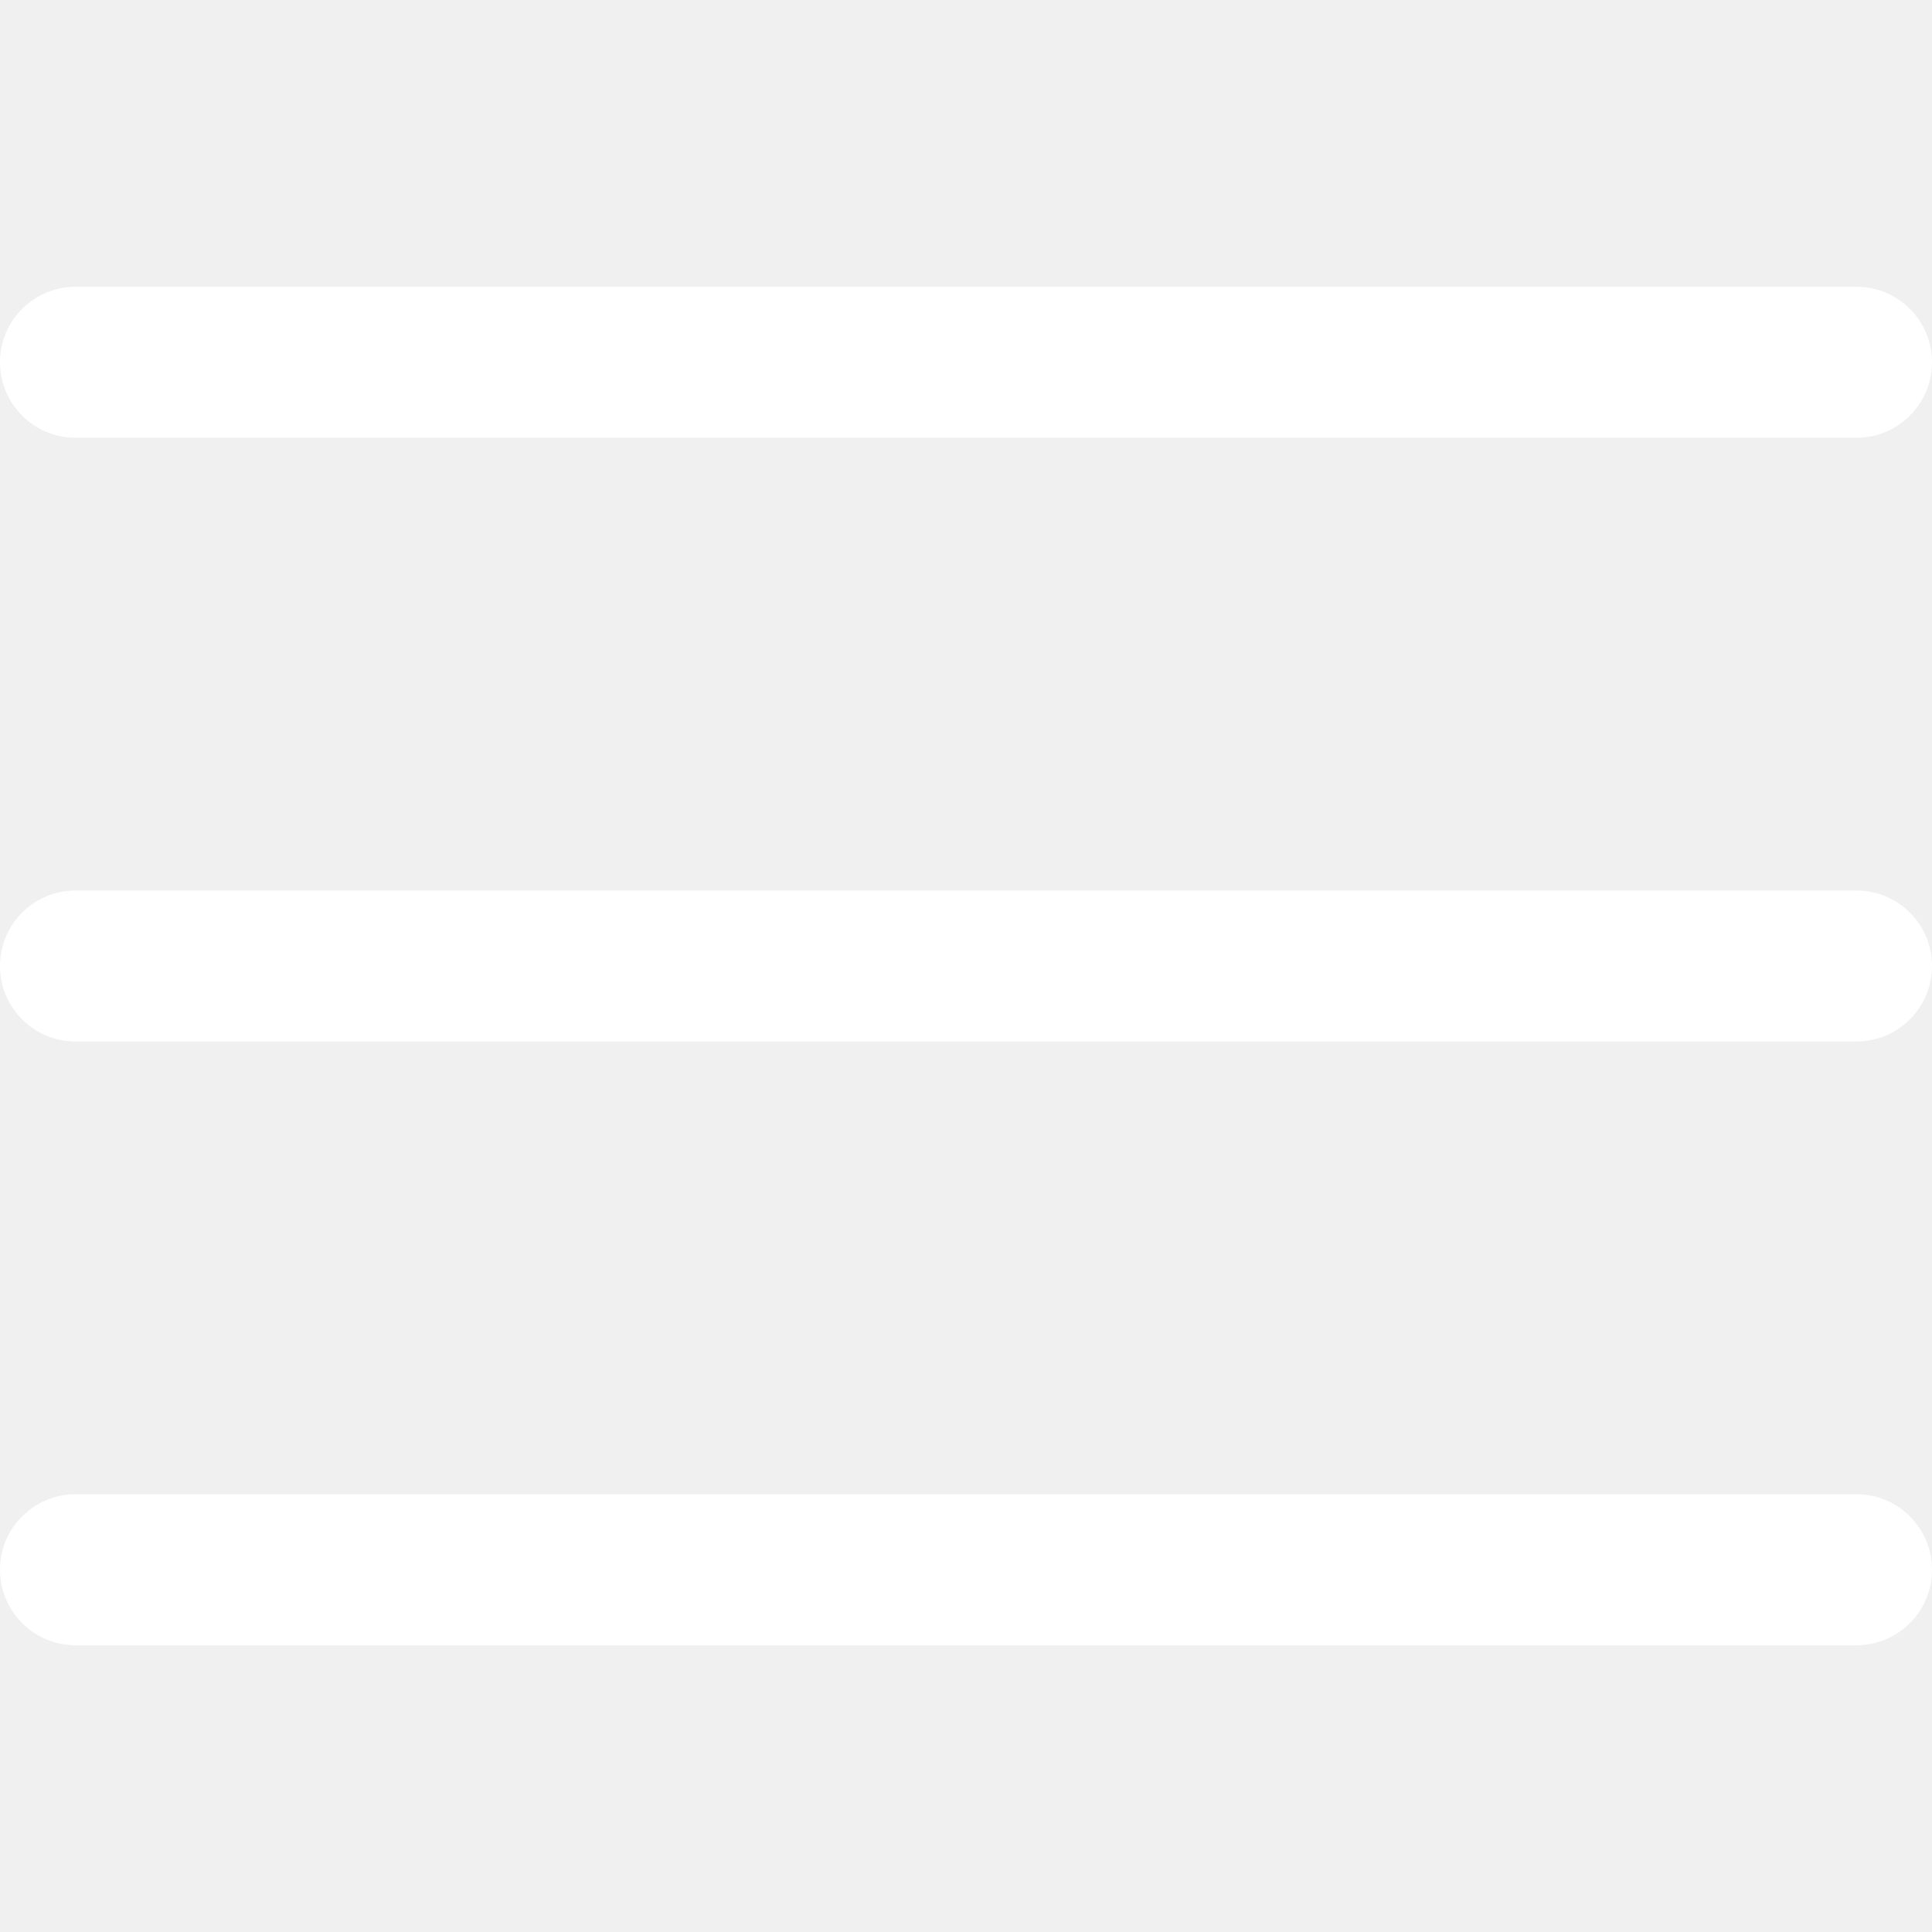
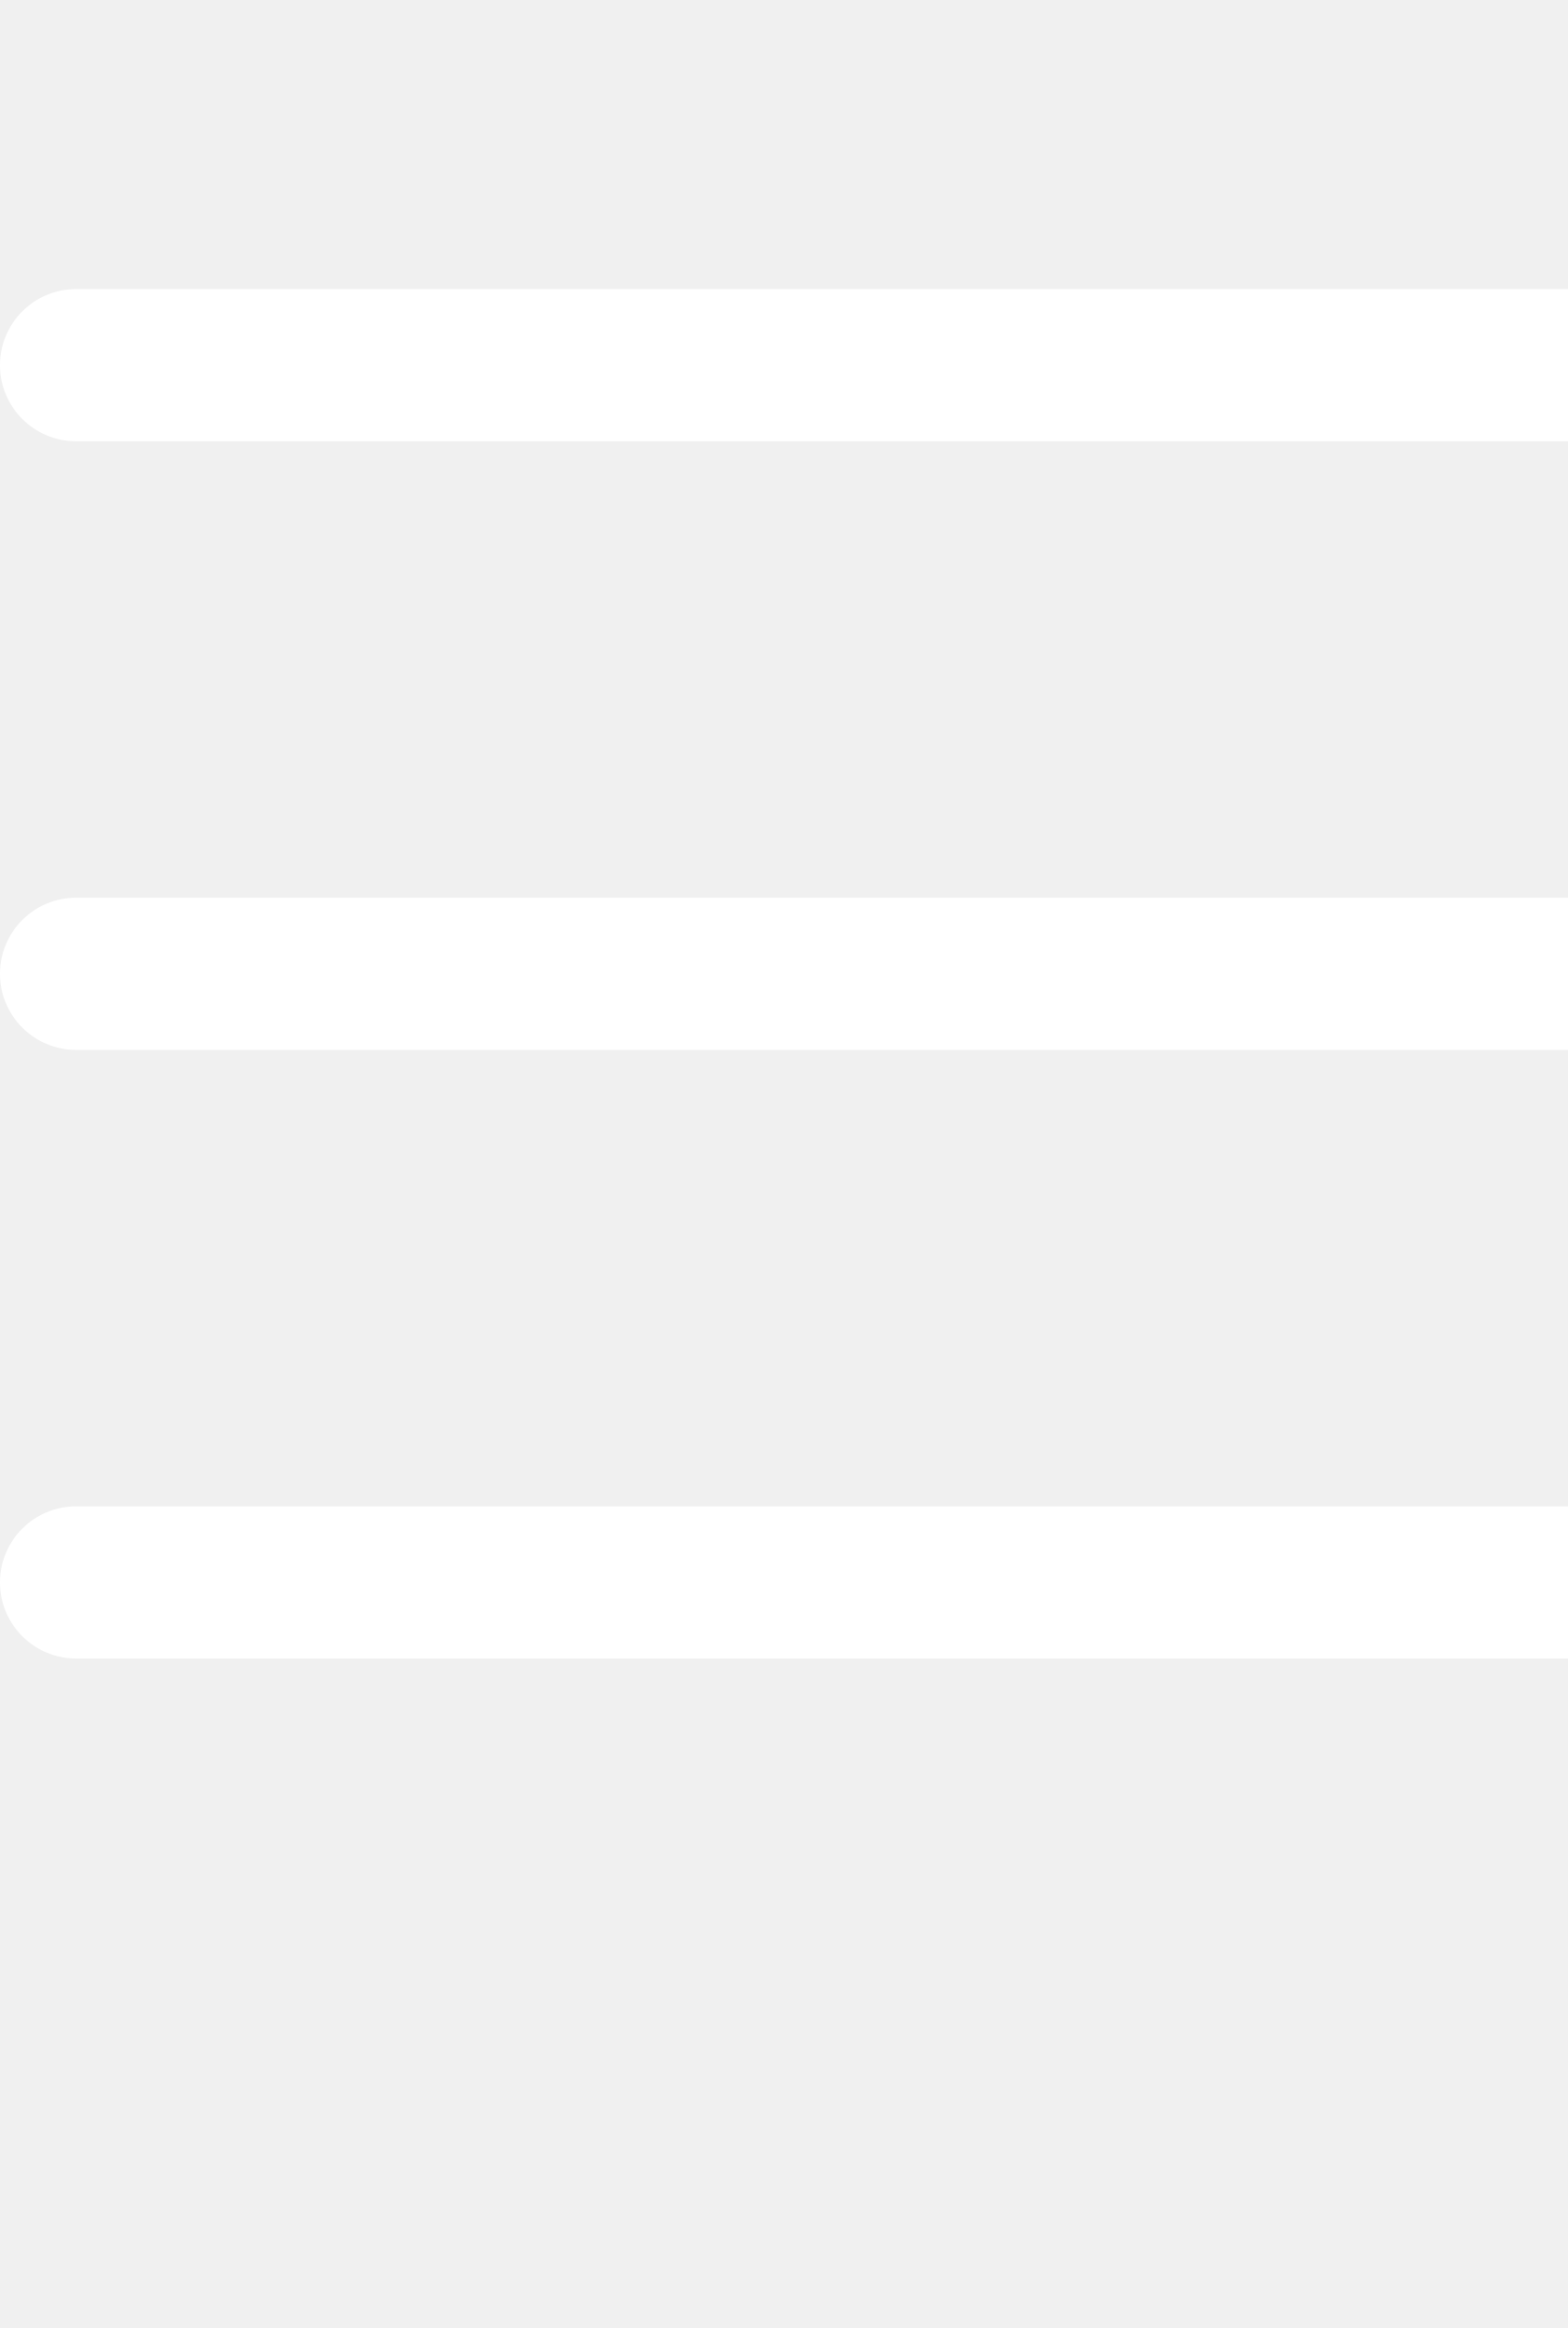
- <svg xmlns="http://www.w3.org/2000/svg" version="1.1" id="Capa_1" x="0px" y="0px" viewBox="0 0 512 512" style="enable-background:new 0 0 512 512;" xml:space="preserve">
+ <svg xmlns="http://www.w3.org/2000/svg" version="1.1" id="Capa_1" x="0px" y="0px" viewBox="0 0 412 612" style="enable-background:new 0 0 512 512;" xml:space="preserve">
  <g>
    <g>
      <path fill="white" d="M492,236H20c-11.046,0-20,8.954-20,20c0,11.046,8.954,20,20,20h472c11.046,0,20-8.954,20-20S503.046,236,492,236z" />
    </g>
  </g>
  <g>
    <g>
      <path fill="white" d="M492,76H20C8.954,76,0,84.954,0,96s8.954,20,20,20h472c11.046,0,20-8.954,20-20S503.046,76,492,76z" />
    </g>
  </g>
  <g>
    <g>
      <path fill="white" d="M492,396H20c-11.046,0-20,8.954-20,20c0,11.046,8.954,20,20,20h472c11.046,0,20-8.954,20-20    C512,404.954,503.046,396,492,396z" />
    </g>
  </g>
  <g>
</g>
  <g>
</g>
  <g>
</g>
  <g>
</g>
  <g>
</g>
  <g>
</g>
  <g>
</g>
  <g>
</g>
  <g>
</g>
  <g>
</g>
  <g>
</g>
  <g>
</g>
  <g>
</g>
  <g>
</g>
  <g>
</g>
</svg>
